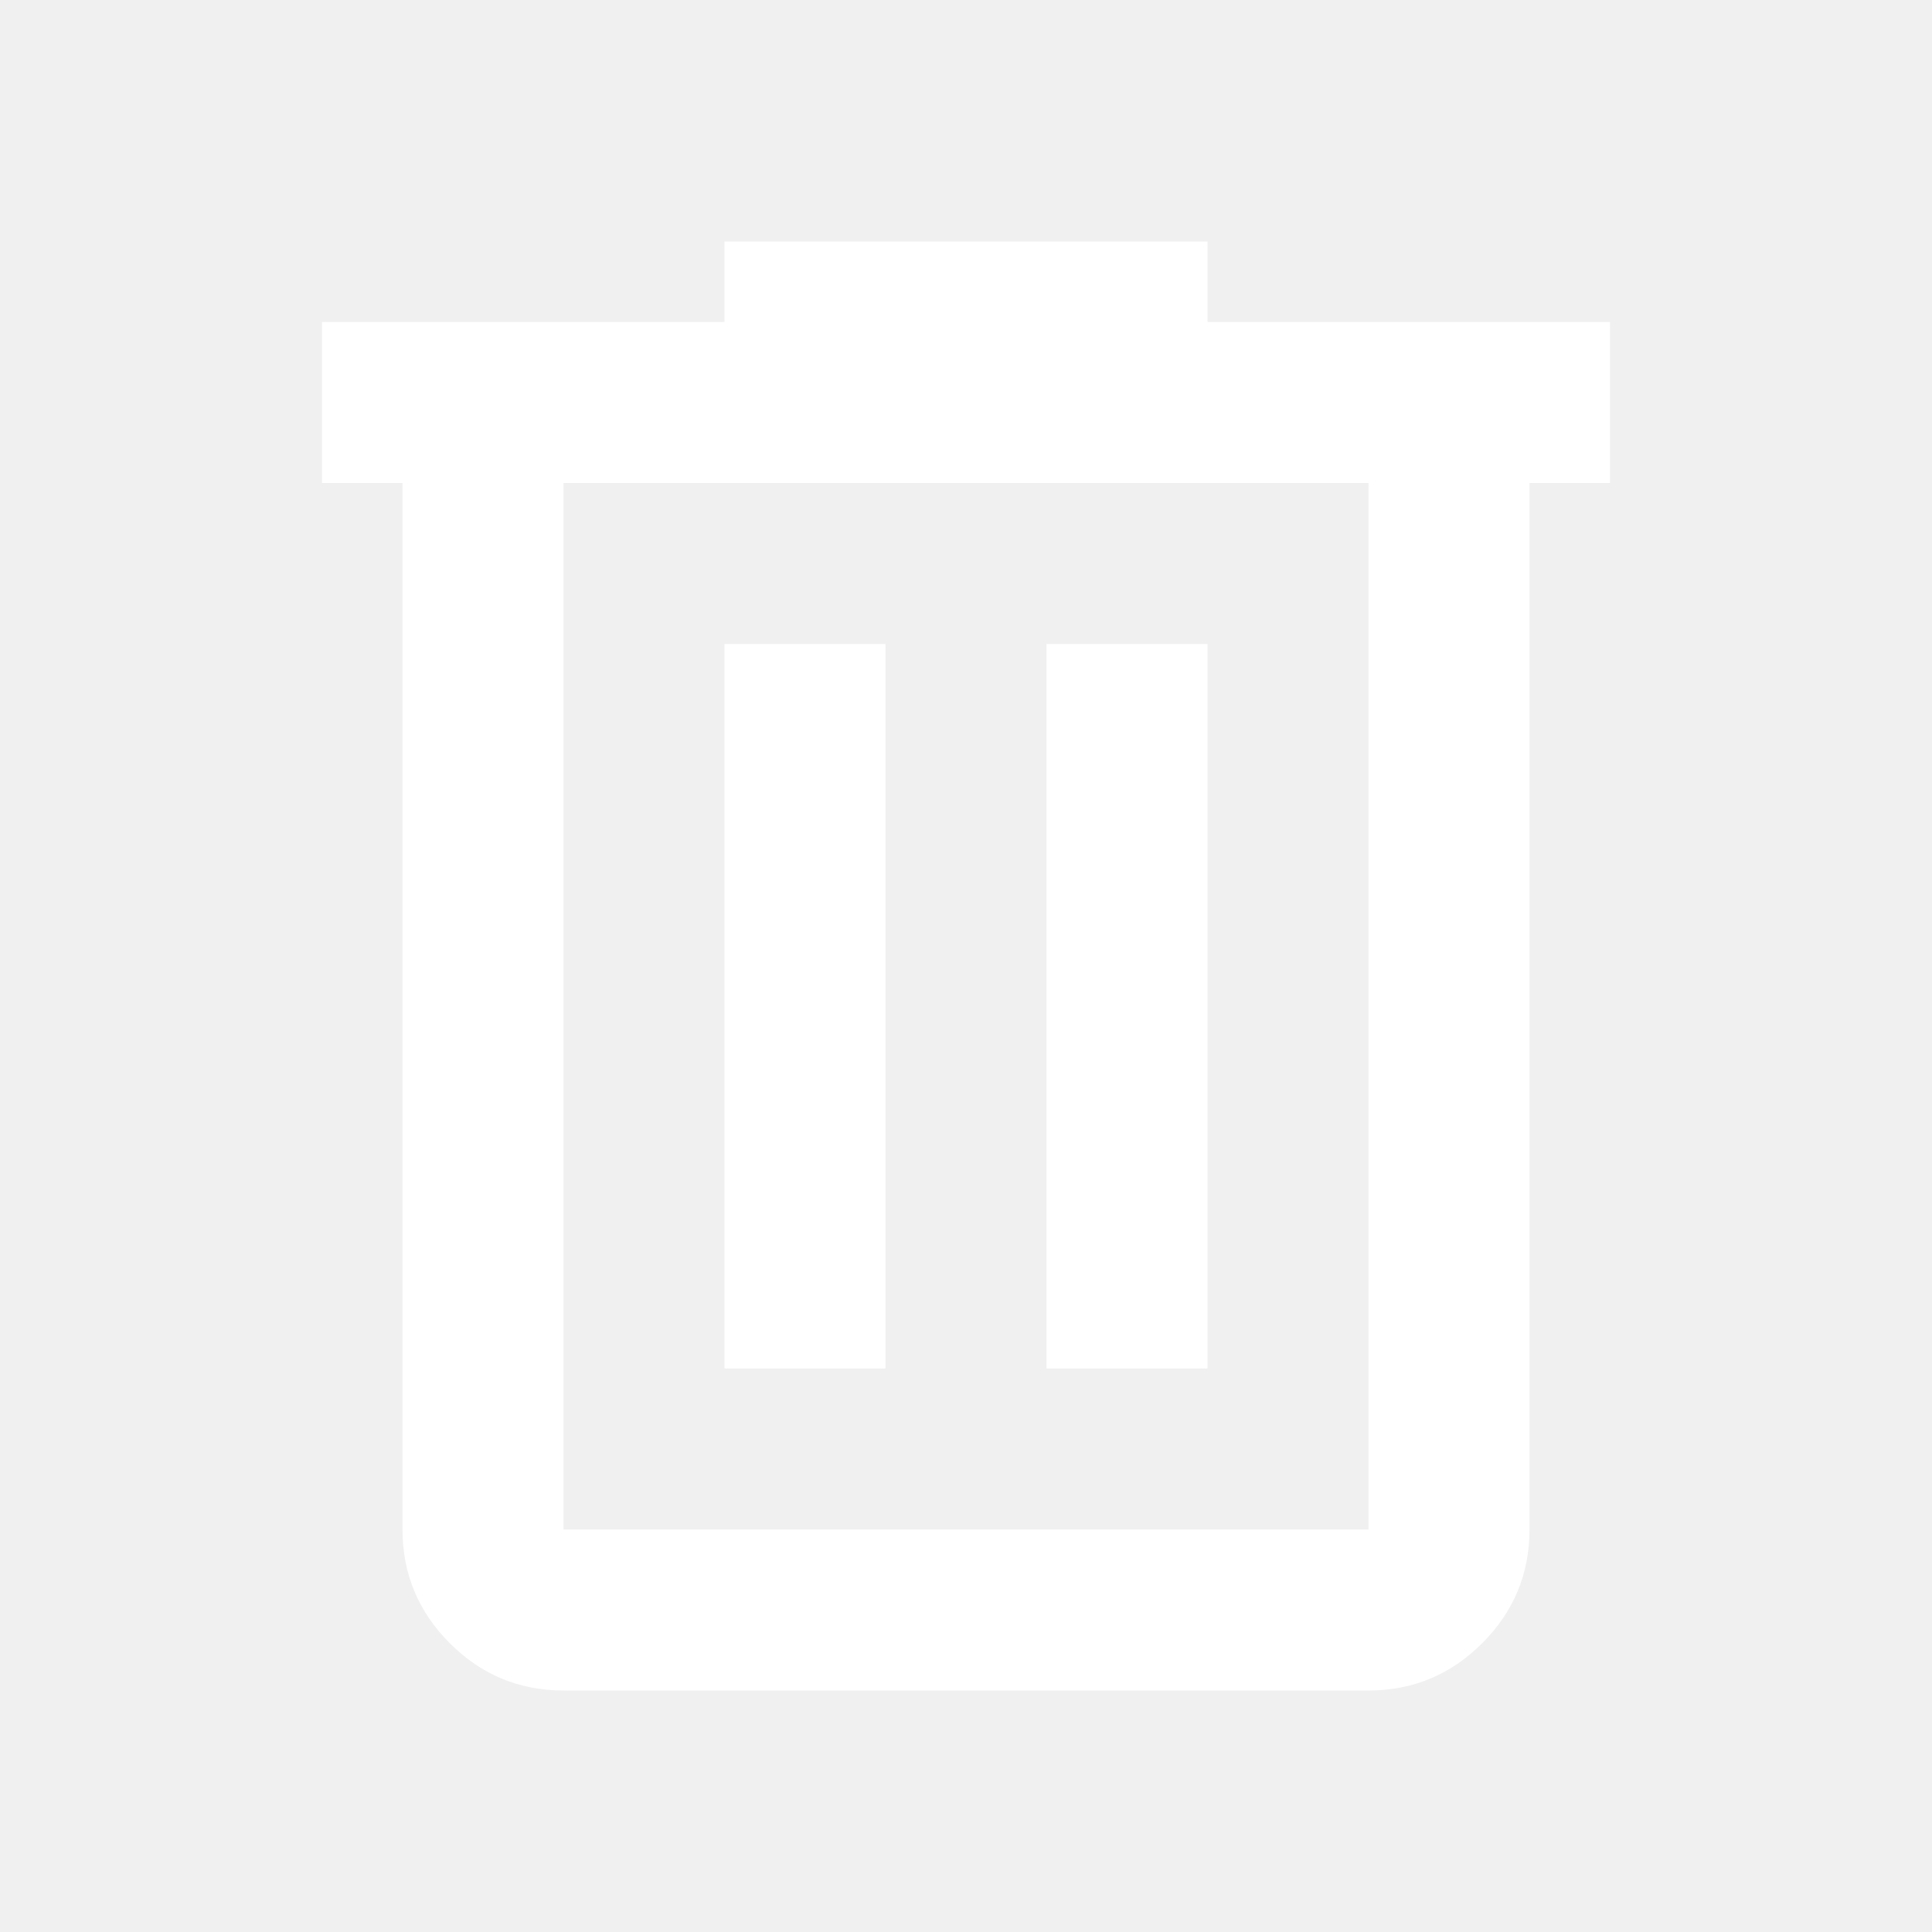
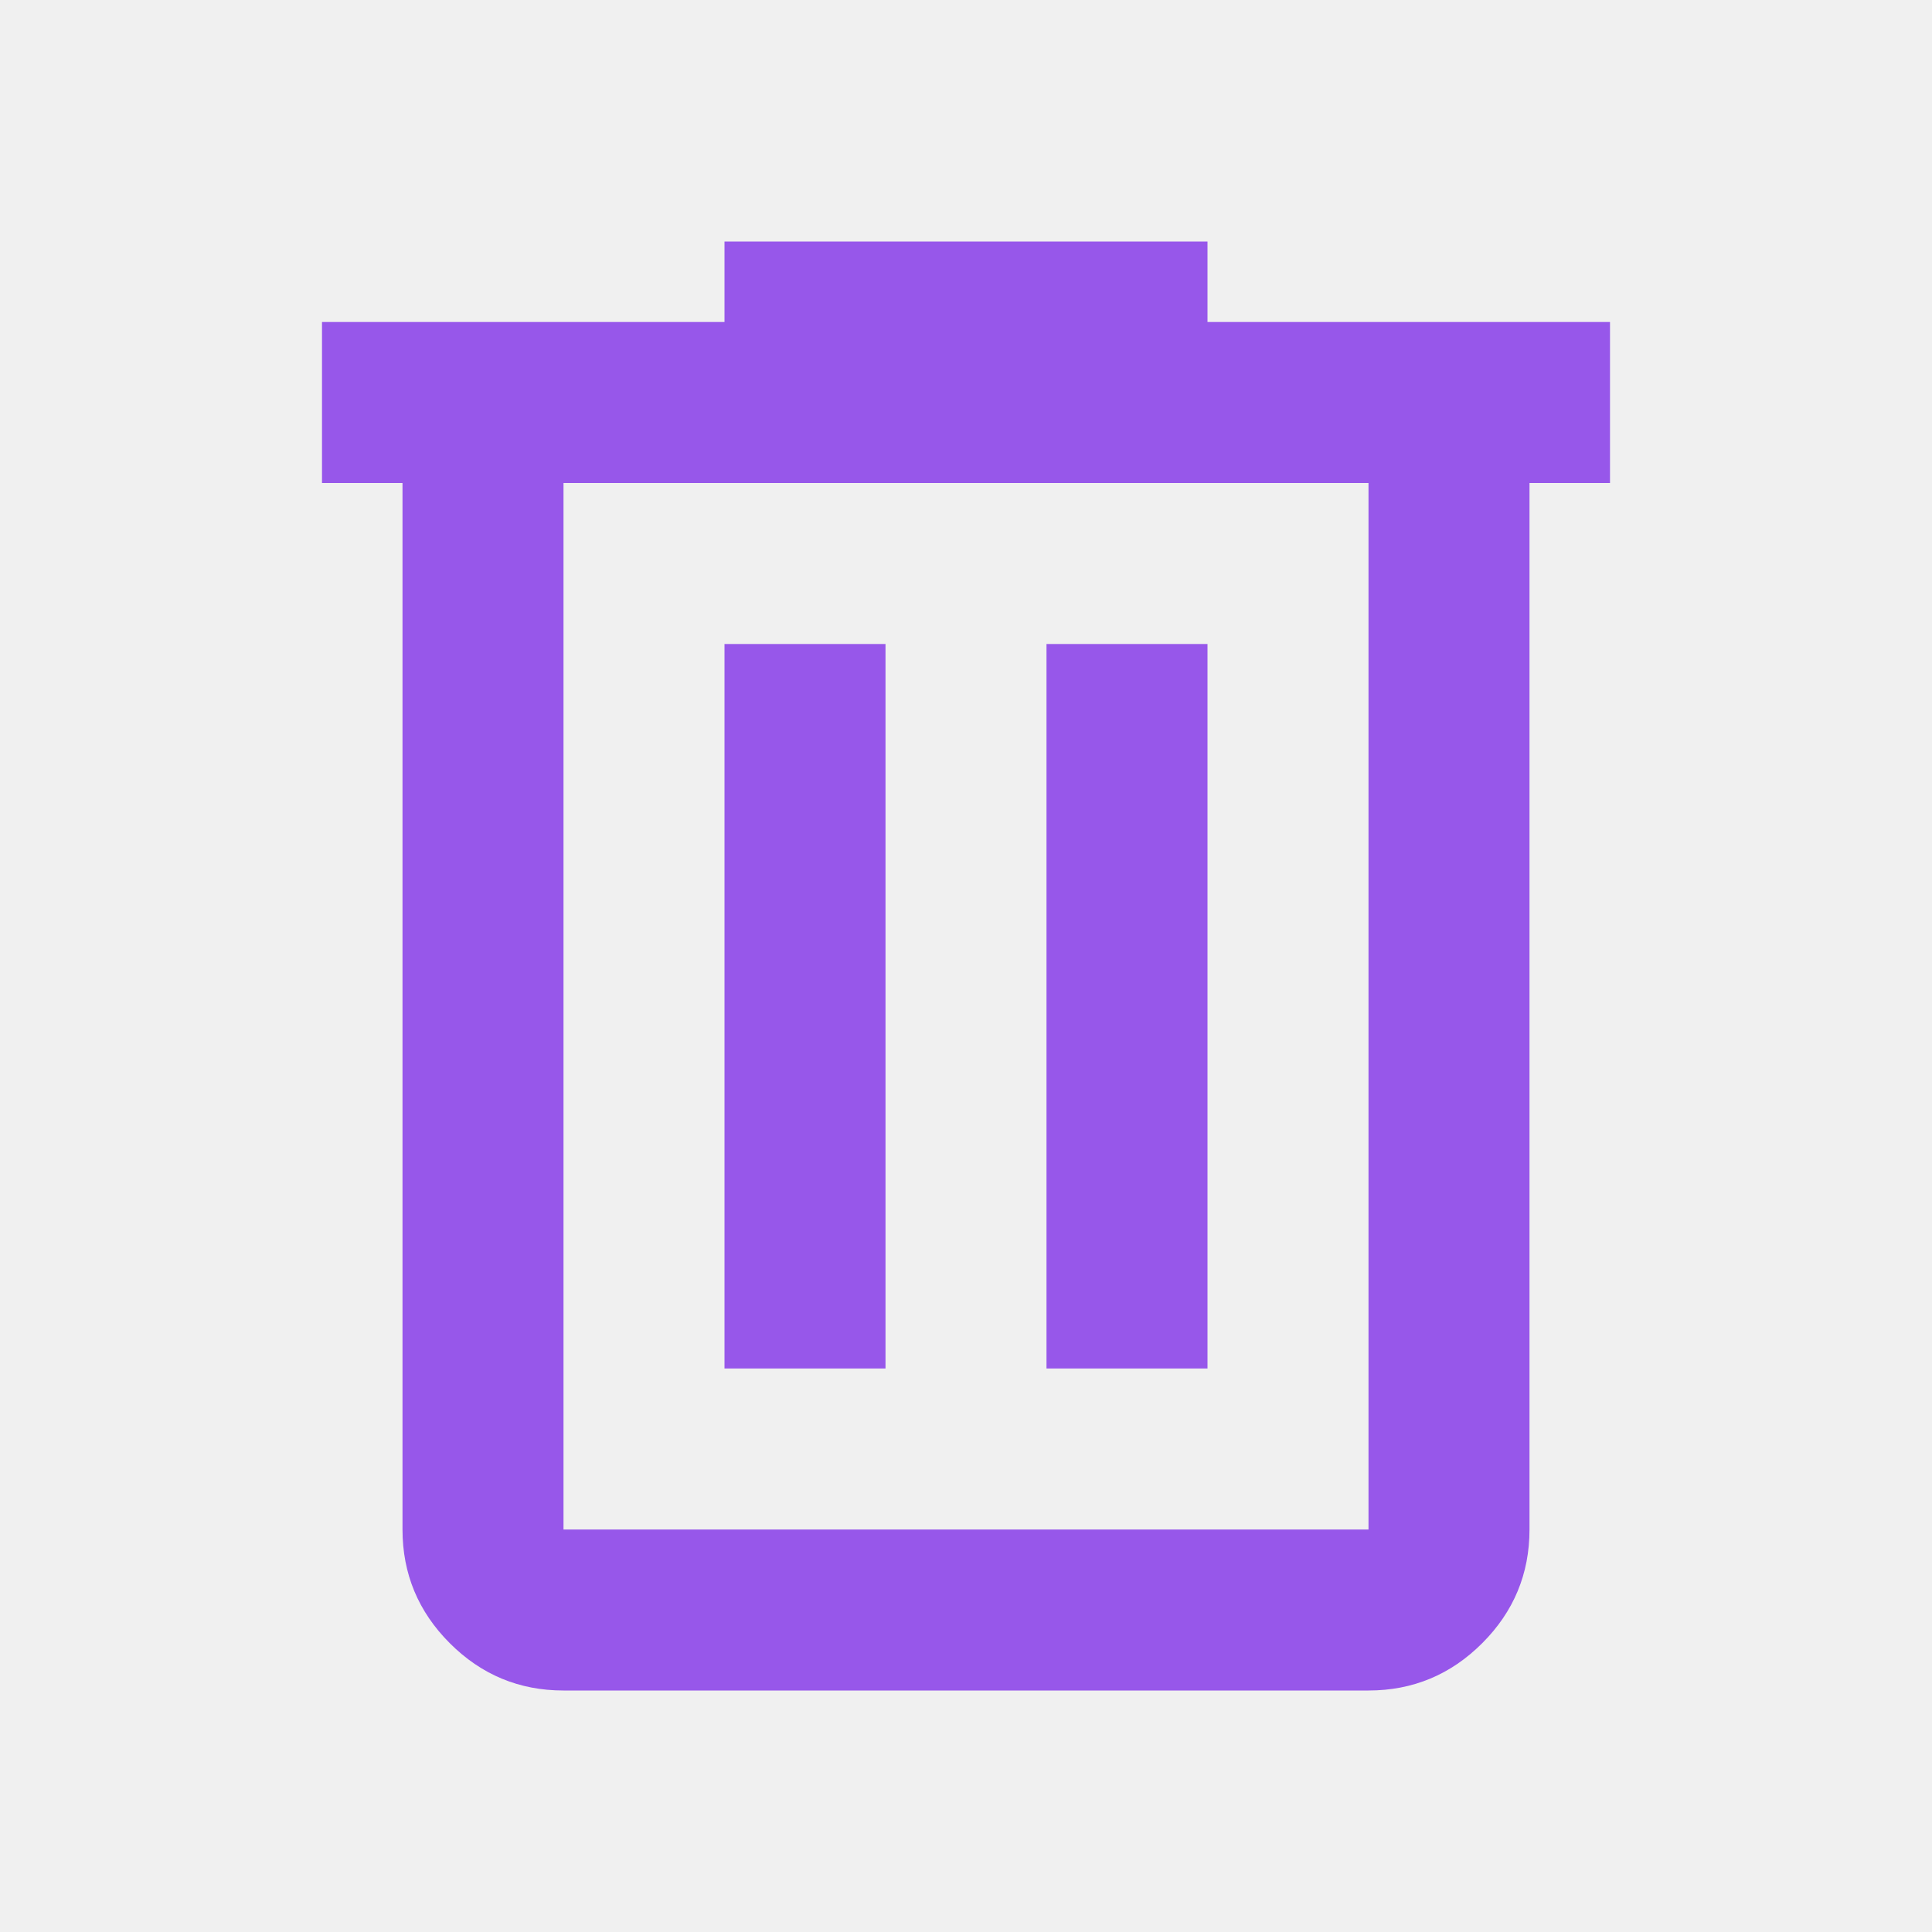
- <svg xmlns="http://www.w3.org/2000/svg" height="24px" viewBox="0 -960 960 960" width="24px" fill="#FFFFFF">
+ <svg xmlns="http://www.w3.org/2000/svg" height="24px" viewBox="0 -960 960 960" width="24px" fill="#9757ea">
  <path d="M280-120q-33 0-56.5-23.5T200-200v-520h-40v-80h200v-40h240v40h200v80h-40v520q0 33-23.5 56.5T680-120H280Zm400-600H280v520h400v-520ZM360-280h80v-360h-80v360Zm160 0h80v-360h-80v360ZM280-720v520-520Z" />
</svg>
